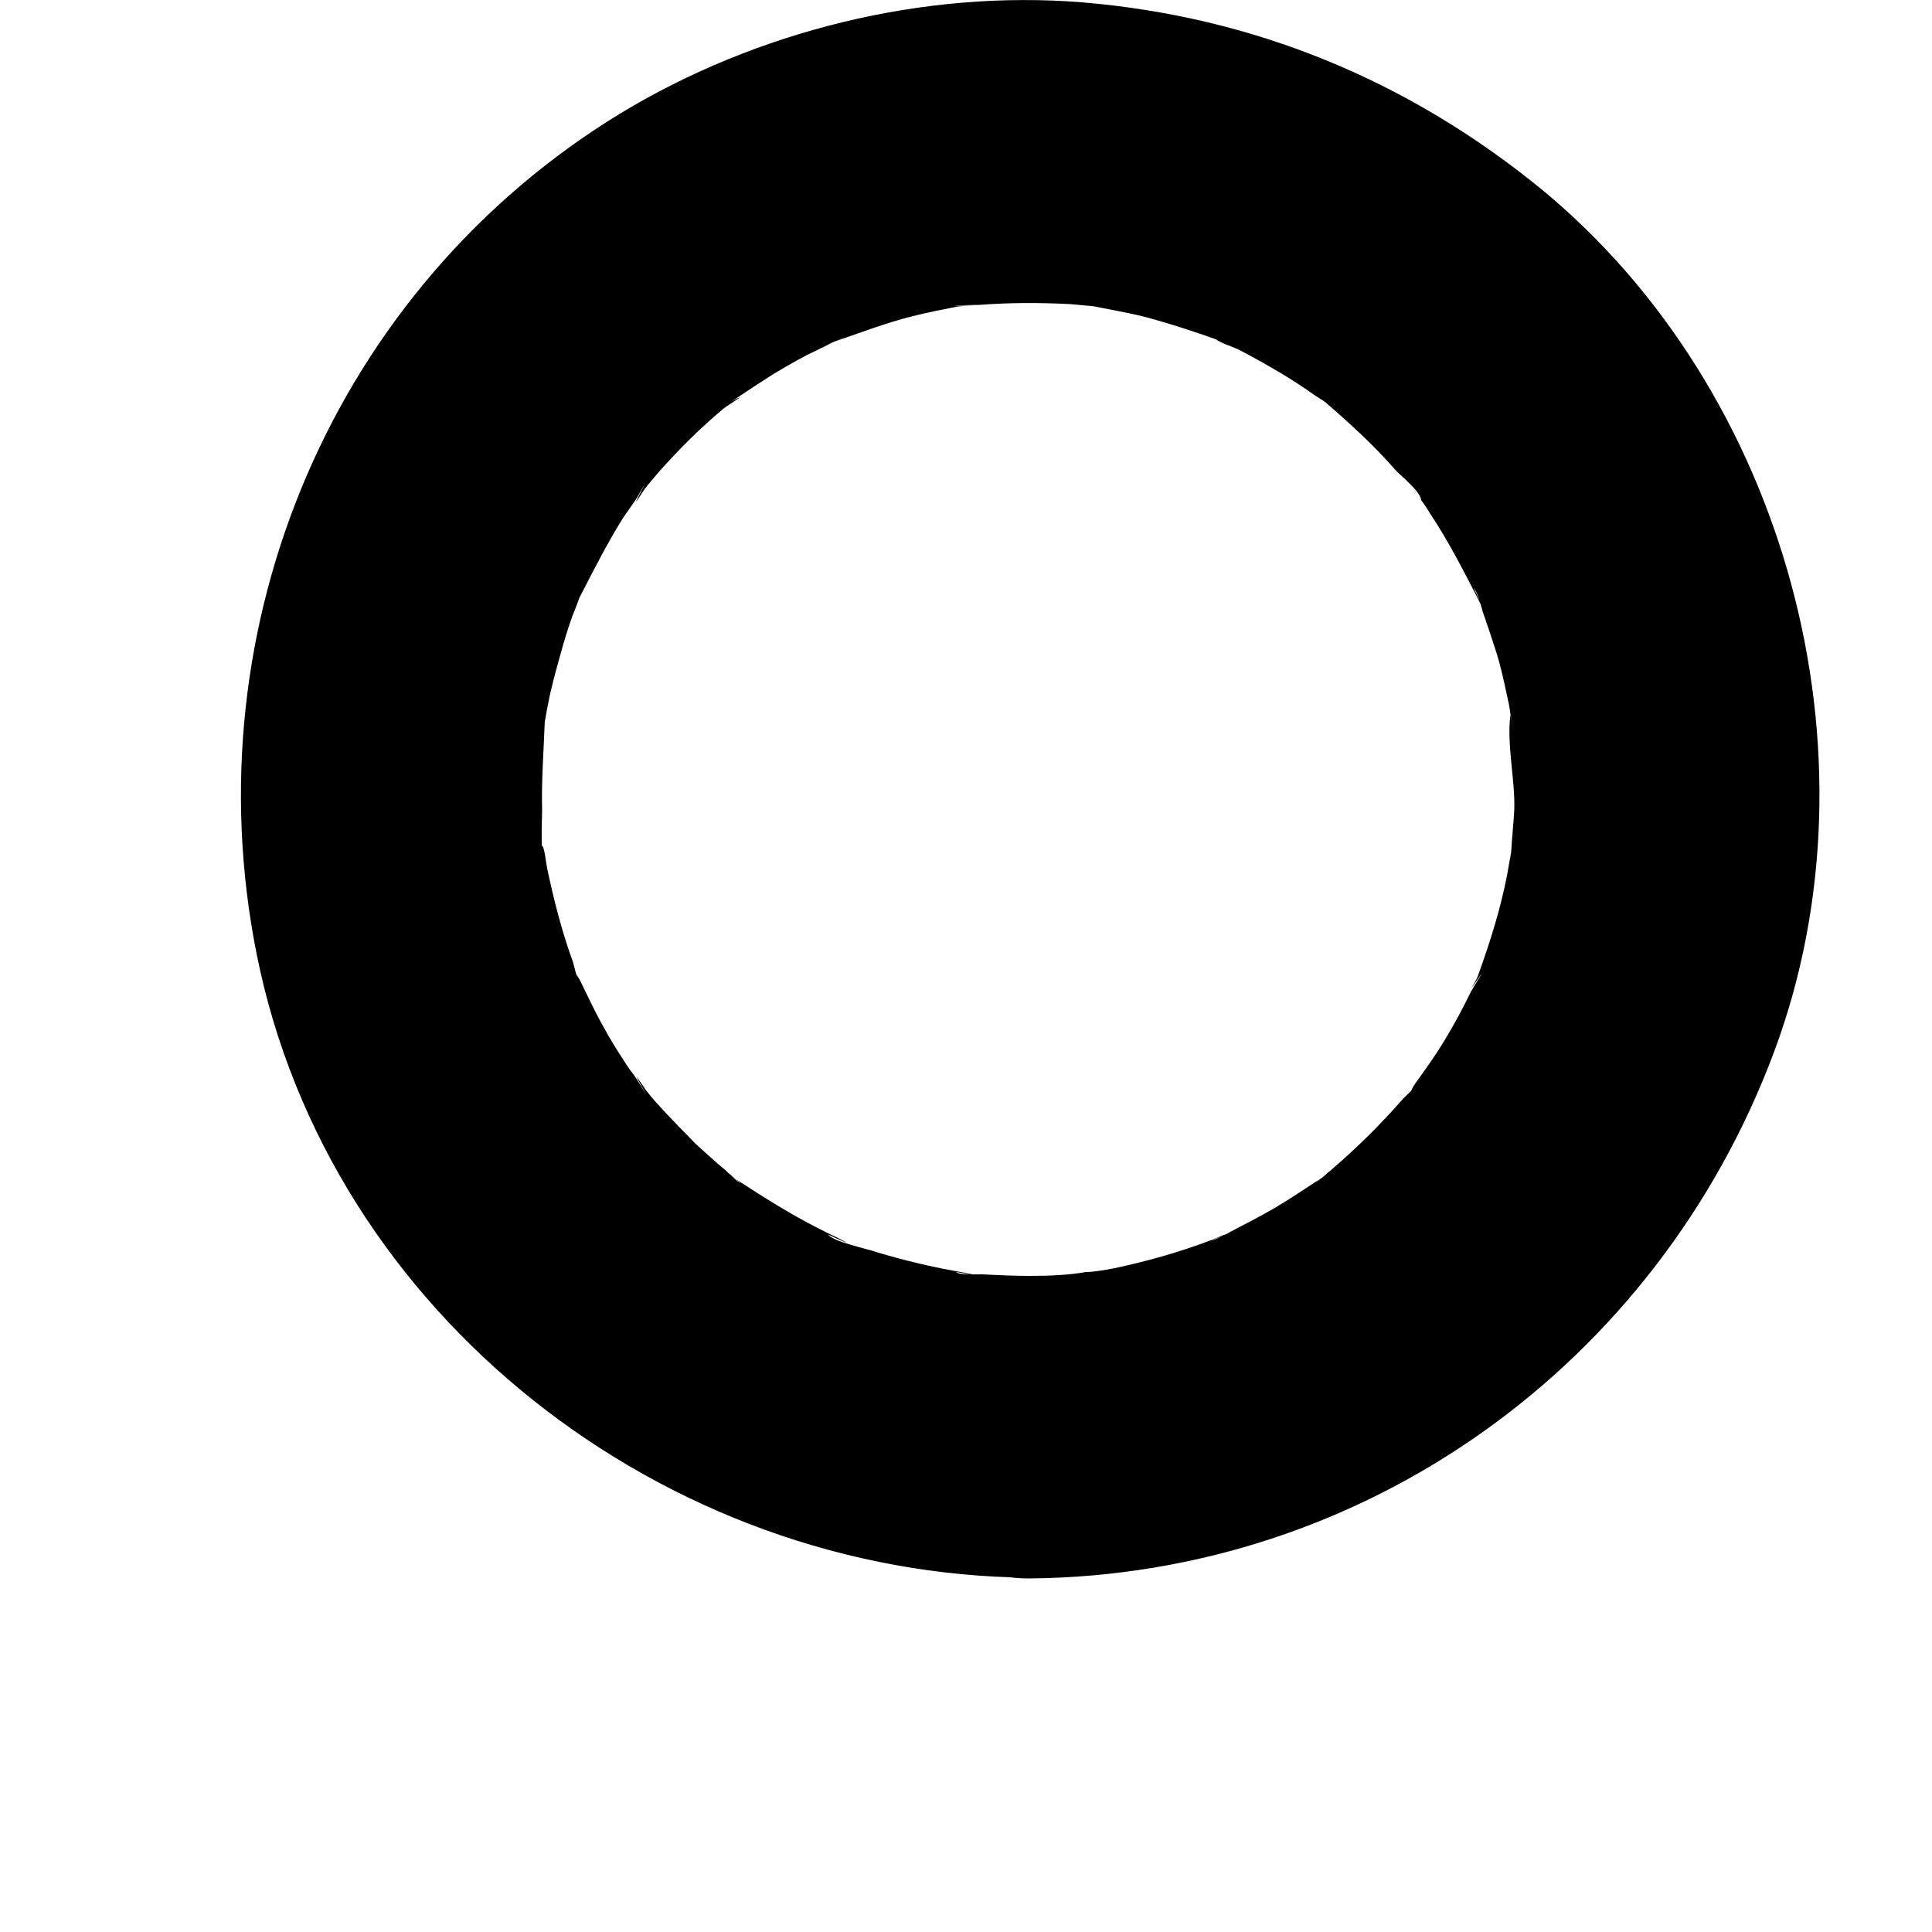
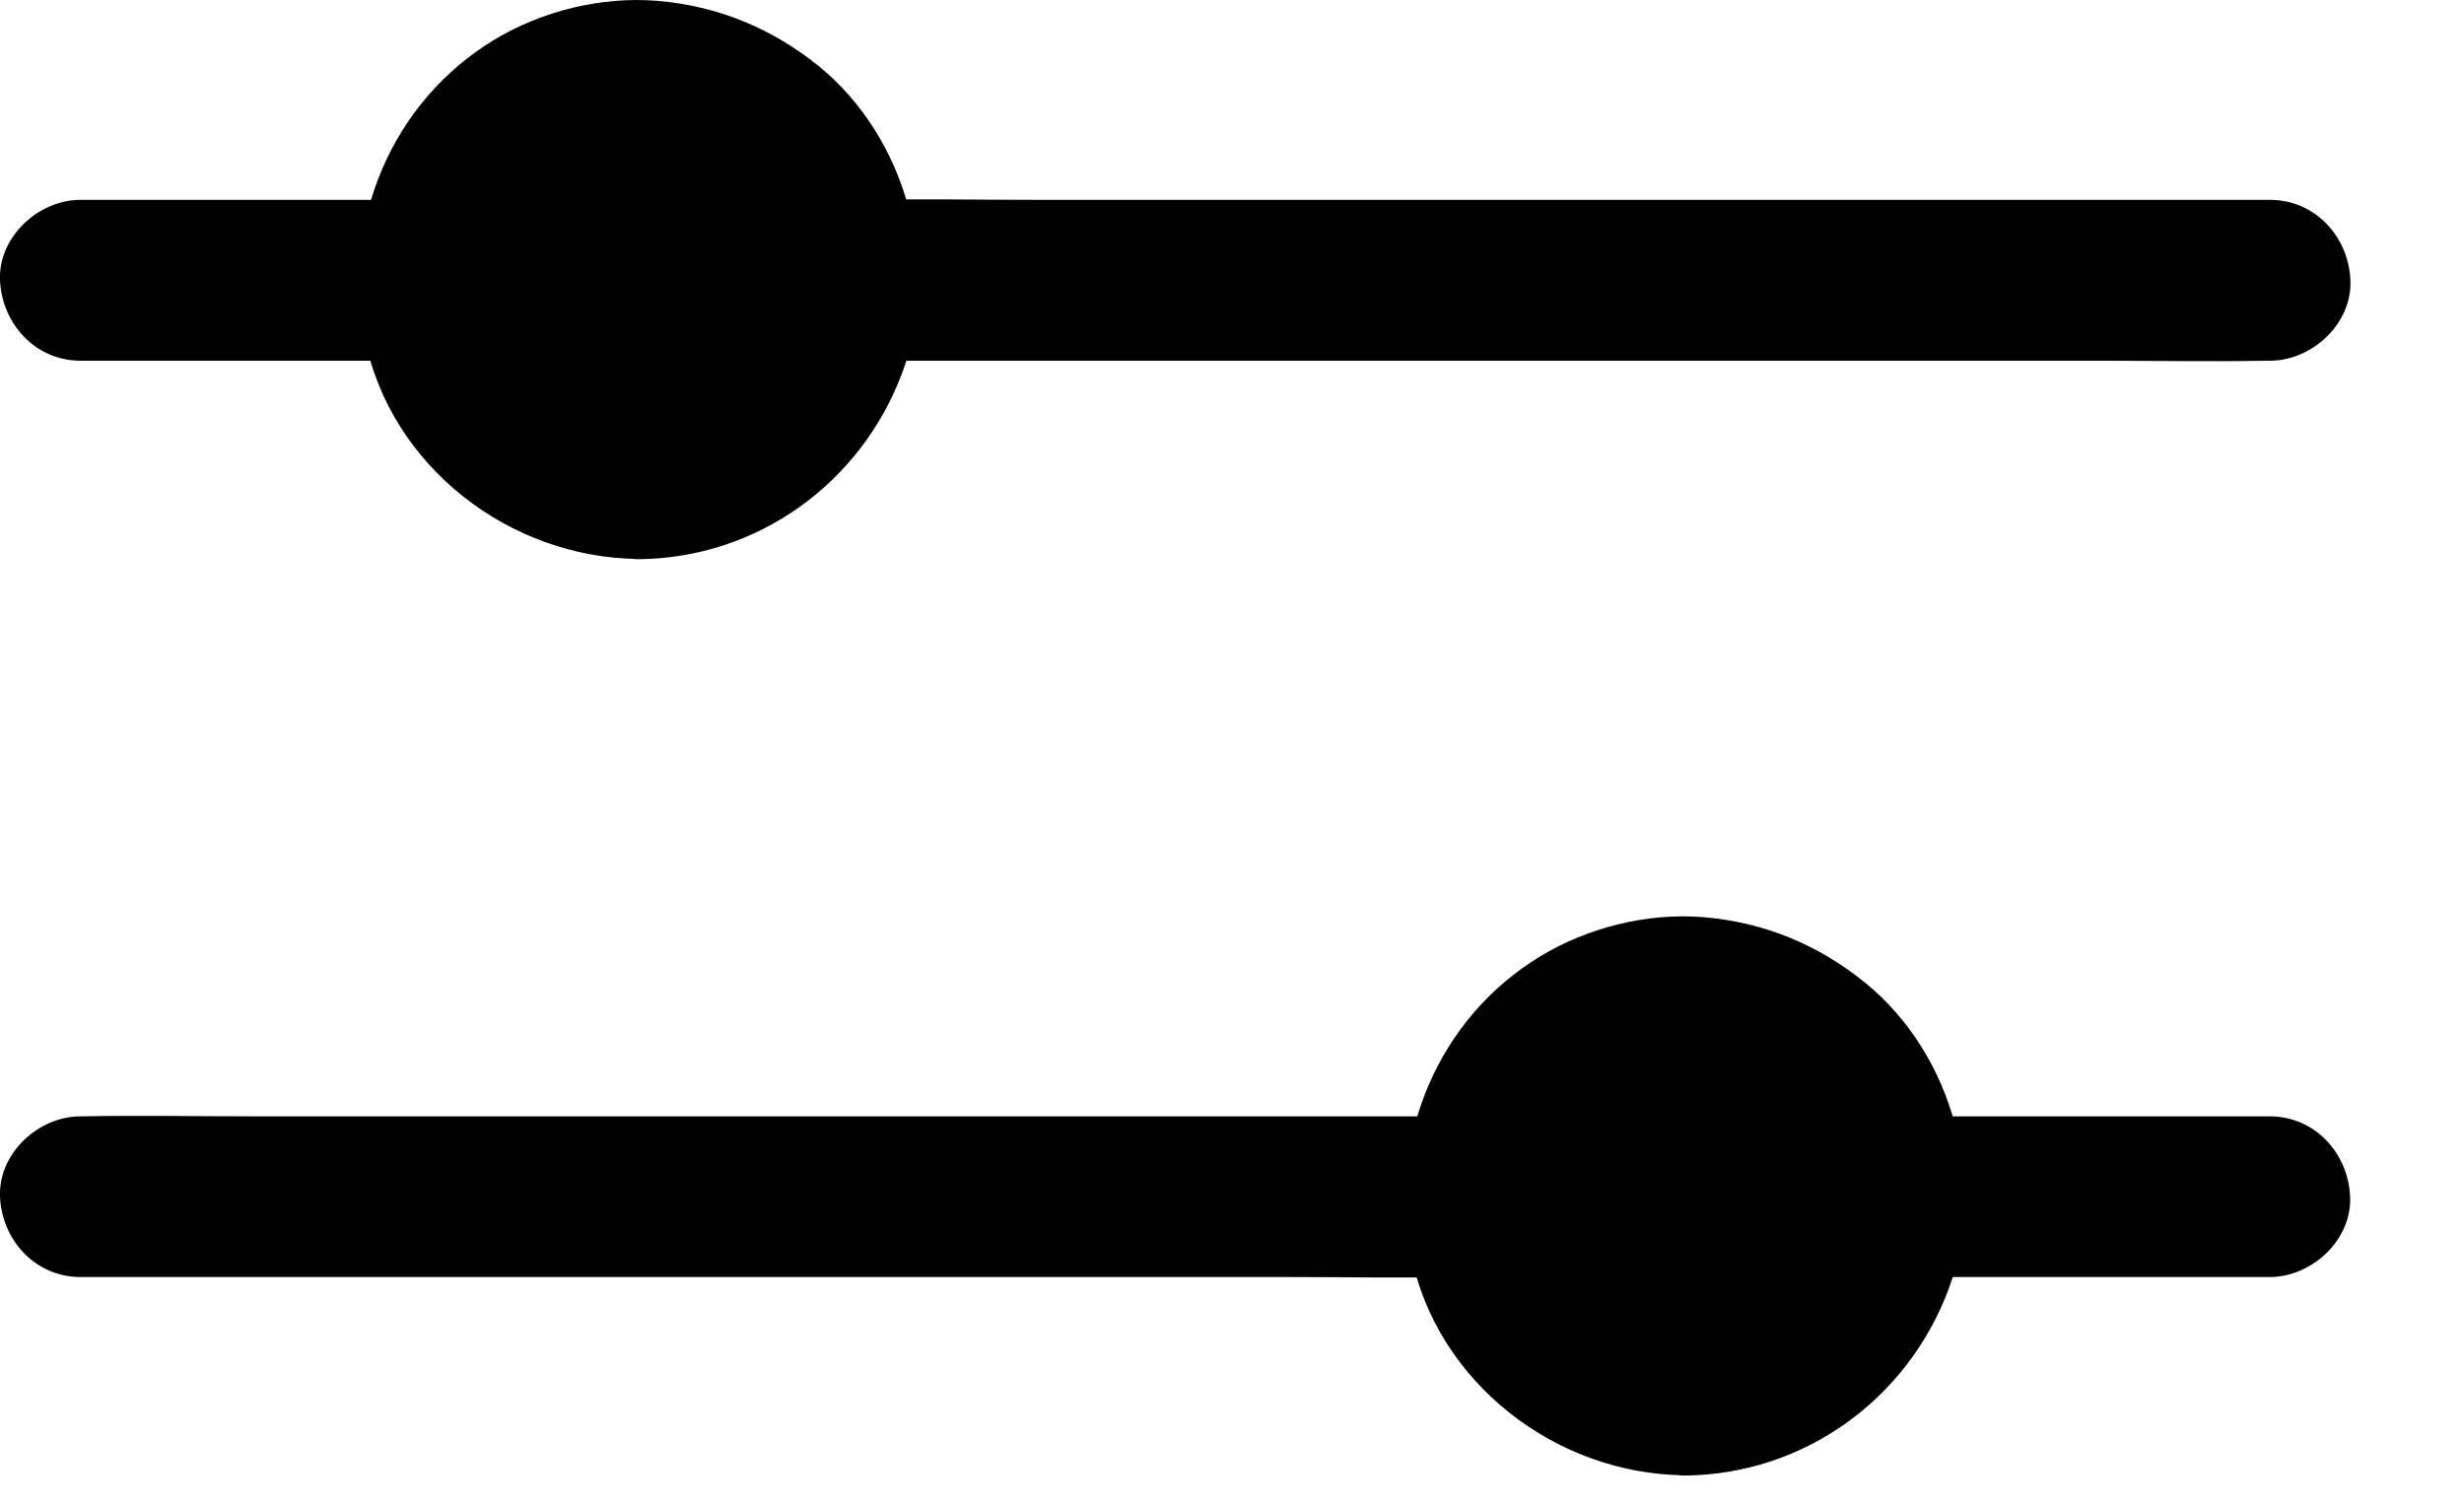
- <svg xmlns="http://www.w3.org/2000/svg" width="5" height="5" viewBox="0 0 5 5" fill="none">
-   <path d="M2.665 3.302C2.624 3.302 2.582 3.3 2.541 3.298C2.529 3.298 2.479 3.3 2.475 3.292C2.475 3.292 2.575 3.31 2.498 3.294C2.42 3.281 2.343 3.263 2.267 3.24C2.245 3.232 2.157 3.214 2.143 3.195C2.145 3.196 2.232 3.236 2.165 3.202C2.149 3.195 2.134 3.187 2.118 3.179C2.045 3.142 1.977 3.099 1.908 3.054C1.904 3.052 1.9 3.048 1.898 3.046C1.865 3.02 1.871 3.026 1.916 3.061C1.91 3.061 1.879 3.03 1.877 3.028C1.851 3.007 1.826 2.983 1.8 2.96C1.773 2.932 1.746 2.905 1.72 2.877C1.706 2.862 1.691 2.846 1.677 2.828C1.667 2.817 1.63 2.756 1.659 2.809C1.691 2.866 1.65 2.795 1.644 2.787C1.634 2.774 1.624 2.76 1.614 2.744C1.595 2.715 1.577 2.686 1.561 2.656C1.54 2.619 1.522 2.58 1.503 2.541C1.479 2.494 1.491 2.549 1.51 2.562C1.497 2.552 1.487 2.504 1.483 2.49C1.457 2.419 1.438 2.347 1.422 2.275C1.418 2.257 1.414 2.239 1.412 2.222C1.401 2.149 1.393 2.218 1.412 2.233C1.397 2.22 1.403 2.122 1.403 2.098C1.401 2.02 1.407 1.944 1.41 1.865C1.414 1.807 1.391 1.965 1.408 1.877C1.412 1.86 1.414 1.842 1.418 1.824C1.426 1.781 1.438 1.738 1.45 1.695C1.459 1.662 1.469 1.629 1.481 1.595C1.489 1.576 1.497 1.554 1.504 1.535C1.522 1.482 1.461 1.623 1.501 1.544C1.536 1.476 1.571 1.407 1.612 1.341C1.622 1.327 1.632 1.312 1.642 1.298C1.648 1.29 1.687 1.22 1.657 1.276C1.628 1.331 1.667 1.265 1.675 1.257C1.687 1.243 1.697 1.231 1.708 1.218C1.759 1.161 1.814 1.106 1.873 1.057C1.883 1.049 1.947 1.01 1.893 1.039C1.844 1.067 1.891 1.041 1.904 1.032C1.936 1.01 1.969 0.989 2 0.969C2.03 0.951 2.059 0.934 2.09 0.918C2.11 0.908 2.13 0.899 2.149 0.889C2.161 0.883 2.173 0.877 2.185 0.873C2.136 0.893 2.124 0.899 2.151 0.887C2.222 0.863 2.29 0.836 2.363 0.818C2.402 0.808 2.441 0.801 2.48 0.793C2.498 0.791 2.553 0.789 2.494 0.791C2.428 0.791 2.522 0.789 2.535 0.789C2.614 0.783 2.69 0.783 2.769 0.787C2.792 0.789 2.814 0.791 2.835 0.793C2.89 0.797 2.757 0.779 2.812 0.789C2.861 0.799 2.908 0.807 2.955 0.818C3.023 0.836 3.088 0.857 3.155 0.881C3.237 0.91 3.098 0.848 3.145 0.877C3.162 0.889 3.184 0.895 3.204 0.904C3.243 0.924 3.28 0.945 3.317 0.967C3.347 0.985 3.376 1.004 3.404 1.024C3.404 1.024 3.445 1.049 3.445 1.053C3.443 1.034 3.382 1 3.437 1.047C3.498 1.1 3.558 1.155 3.611 1.216C3.627 1.233 3.676 1.272 3.678 1.294C3.668 1.28 3.658 1.268 3.649 1.255C3.656 1.265 3.664 1.276 3.672 1.286C3.682 1.3 3.692 1.313 3.701 1.329C3.747 1.398 3.784 1.47 3.821 1.542C3.854 1.609 3.815 1.521 3.813 1.521C3.823 1.529 3.833 1.568 3.837 1.582C3.85 1.619 3.862 1.656 3.874 1.693C3.884 1.726 3.892 1.762 3.899 1.795C3.903 1.813 3.907 1.83 3.909 1.848C3.913 1.865 3.915 1.883 3.917 1.901C3.915 1.883 3.913 1.867 3.909 1.85C3.899 1.926 3.921 2.016 3.919 2.094C3.917 2.132 3.913 2.167 3.911 2.204C3.905 2.294 3.925 2.136 3.913 2.194C3.909 2.216 3.905 2.237 3.901 2.261C3.884 2.351 3.856 2.439 3.825 2.525C3.819 2.543 3.79 2.582 3.821 2.539C3.856 2.488 3.809 2.56 3.803 2.574C3.784 2.613 3.764 2.65 3.741 2.688C3.717 2.729 3.69 2.766 3.662 2.805C3.633 2.85 3.676 2.807 3.678 2.787C3.678 2.803 3.637 2.836 3.629 2.846C3.572 2.911 3.511 2.971 3.447 3.026C3.439 3.032 3.413 3.057 3.407 3.059C3.451 3.028 3.458 3.02 3.435 3.038C3.425 3.046 3.413 3.054 3.404 3.059C3.368 3.083 3.333 3.106 3.296 3.128C3.259 3.149 3.221 3.169 3.182 3.189C3.184 3.189 3.139 3.212 3.135 3.21C3.19 3.189 3.196 3.185 3.157 3.2C3.149 3.204 3.141 3.206 3.133 3.21C3.051 3.241 2.966 3.265 2.88 3.283C2.859 3.287 2.837 3.29 2.814 3.294C2.784 3.298 2.796 3.298 2.851 3.288C2.837 3.29 2.823 3.292 2.81 3.292C2.765 3.3 2.716 3.302 2.665 3.302C2.459 3.304 2.263 3.48 2.273 3.694C2.283 3.905 2.445 4.087 2.665 4.085C3.533 4.077 4.289 3.531 4.591 2.723C4.879 1.952 4.624 1.01 3.986 0.487C3.643 0.208 3.245 0.043 2.8 0.006C2.39 -0.027 1.959 0.08 1.608 0.292C0.864 0.744 0.495 1.619 0.664 2.468C0.85 3.404 1.72 4.075 2.663 4.083C2.869 4.085 3.064 3.901 3.055 3.692C3.047 3.48 2.884 3.304 2.665 3.302Z" fill="black" />
+ <svg xmlns="http://www.w3.org/2000/svg" width="18" height="11" viewBox="0 0 18 11" fill="none">
+   <path d="M6.311 2.635C6.654 2.635 6.997 2.635 7.34 2.635C8.155 2.635 8.972 2.635 9.788 2.635C10.773 2.635 11.761 2.635 12.747 2.635C13.605 2.635 14.464 2.635 15.322 2.635C15.736 2.635 16.151 2.643 16.565 2.635C16.57 2.635 16.576 2.635 16.582 2.635C16.89 2.635 17.184 2.365 17.17 2.047C17.157 1.728 16.912 1.46 16.582 1.46C16.239 1.46 15.896 1.46 15.553 1.46C14.738 1.46 13.921 1.46 13.106 1.46C12.12 1.46 11.132 1.46 10.146 1.46C9.288 1.46 8.429 1.46 7.571 1.46C7.158 1.46 6.742 1.452 6.329 1.46C6.323 1.46 6.317 1.46 6.311 1.46C6.003 1.46 5.709 1.73 5.723 2.047C5.737 2.367 5.982 2.635 6.311 2.635Z" fill="black" />
+   <path d="M0.588 2.635C1.298 2.635 2.007 2.635 2.717 2.635C2.817 2.635 2.919 2.635 3.019 2.635C3.326 2.635 3.62 2.365 3.606 2.047C3.593 1.728 3.348 1.46 3.019 1.46C2.309 1.46 1.6 1.46 0.89 1.46C0.79 1.46 0.688 1.46 0.588 1.46C0.281 1.46 -0.013 1.73 0 2.047C0.014 2.366 0.259 2.635 0.588 2.635Z" fill="black" />
+   <path d="M4.665 3.694C5.577 3.694 6.317 2.955 6.317 2.044C6.317 1.132 5.577 0.394 4.665 0.394C3.752 0.394 3.013 1.132 3.013 2.044C3.013 2.955 3.752 3.694 4.665 3.694Z" fill="black" />
+   <path d="M4.665 3.302C4.624 3.302 4.582 3.3 4.541 3.298C4.529 3.298 4.479 3.3 4.475 3.292C4.475 3.292 4.575 3.31 4.498 3.294C4.42 3.281 4.343 3.263 4.267 3.24C4.245 3.232 4.157 3.214 4.143 3.195C4.145 3.196 4.232 3.236 4.165 3.202C4.149 3.195 4.134 3.187 4.118 3.179C4.045 3.142 3.977 3.099 3.908 3.054C3.904 3.052 3.9 3.048 3.898 3.046C3.865 3.02 3.871 3.026 3.916 3.061C3.91 3.061 3.879 3.03 3.877 3.028C3.851 3.007 3.826 2.983 3.8 2.96C3.773 2.932 3.746 2.905 3.72 2.877C3.706 2.862 3.691 2.846 3.677 2.828C3.667 2.817 3.63 2.756 3.659 2.809C3.691 2.866 3.65 2.795 3.644 2.787C3.634 2.774 3.624 2.76 3.614 2.744C3.595 2.715 3.577 2.686 3.561 2.656C3.54 2.619 3.522 2.58 3.503 2.541C3.479 2.494 3.491 2.549 3.51 2.562C3.497 2.552 3.487 2.504 3.483 2.49C3.457 2.419 3.438 2.347 3.422 2.275C3.418 2.257 3.414 2.239 3.412 2.222C3.401 2.149 3.393 2.218 3.412 2.233C3.397 2.22 3.403 2.122 3.403 2.098C3.401 2.02 3.406 1.944 3.41 1.865C3.414 1.807 3.391 1.965 3.408 1.877C3.412 1.86 3.414 1.842 3.418 1.824C3.426 1.781 3.438 1.738 3.45 1.695C3.459 1.662 3.469 1.629 3.481 1.595C3.489 1.576 3.497 1.554 3.504 1.535C3.522 1.482 3.461 1.623 3.501 1.544C3.536 1.476 3.571 1.407 3.612 1.341C3.622 1.327 3.632 1.312 3.642 1.298C3.648 1.29 3.687 1.22 3.657 1.276C3.628 1.331 3.667 1.265 3.675 1.257C3.687 1.243 3.697 1.231 3.708 1.218C3.759 1.161 3.814 1.106 3.873 1.057C3.883 1.049 3.947 1.01 3.893 1.039C3.844 1.067 3.891 1.041 3.904 1.032C3.936 1.01 3.969 0.989 4 0.969C4.03 0.951 4.059 0.934 4.09 0.918C4.11 0.908 4.13 0.899 4.149 0.889C4.161 0.883 4.173 0.877 4.185 0.873C4.136 0.893 4.124 0.899 4.151 0.887C4.222 0.863 4.29 0.836 4.363 0.818C4.402 0.808 4.441 0.801 4.48 0.793C4.498 0.791 4.553 0.789 4.494 0.791C4.428 0.791 4.522 0.789 4.535 0.789C4.614 0.783 4.69 0.783 4.769 0.787C4.792 0.789 4.814 0.791 4.835 0.793C4.89 0.797 4.757 0.779 4.812 0.789C4.861 0.799 4.908 0.807 4.955 0.818C5.023 0.836 5.088 0.857 5.155 0.881C5.237 0.91 5.098 0.848 5.145 0.877C5.162 0.889 5.184 0.895 5.204 0.904C5.243 0.924 5.28 0.945 5.317 0.967C5.347 0.985 5.376 1.004 5.404 1.024C5.404 1.024 5.445 1.049 5.445 1.053C5.443 1.034 5.382 1 5.437 1.047C5.498 1.1 5.558 1.155 5.611 1.216C5.627 1.233 5.676 1.272 5.678 1.294C5.668 1.28 5.658 1.268 5.649 1.255C5.656 1.265 5.664 1.276 5.672 1.286C5.682 1.3 5.692 1.313 5.701 1.329C5.747 1.398 5.784 1.47 5.821 1.542C5.854 1.609 5.815 1.521 5.813 1.521C5.823 1.529 5.833 1.568 5.837 1.582C5.85 1.619 5.862 1.656 5.874 1.693C5.884 1.726 5.892 1.762 5.899 1.795C5.903 1.813 5.907 1.83 5.909 1.848C5.913 1.865 5.915 1.883 5.917 1.901C5.915 1.883 5.913 1.867 5.909 1.85C5.899 1.926 5.921 2.016 5.919 2.094C5.917 2.132 5.913 2.167 5.911 2.204C5.905 2.294 5.925 2.136 5.913 2.194C5.909 2.216 5.905 2.237 5.901 2.261C5.884 2.351 5.856 2.439 5.825 2.525C5.819 2.543 5.79 2.582 5.821 2.539C5.856 2.488 5.809 2.56 5.803 2.574C5.784 2.613 5.764 2.65 5.741 2.688C5.717 2.729 5.69 2.766 5.662 2.805C5.633 2.85 5.676 2.807 5.678 2.787C5.678 2.803 5.637 2.836 5.629 2.846C5.572 2.911 5.511 2.971 5.447 3.026C5.439 3.032 5.413 3.057 5.407 3.059C5.451 3.028 5.458 3.02 5.435 3.038C5.425 3.046 5.413 3.054 5.404 3.059C5.368 3.083 5.333 3.106 5.296 3.128C5.259 3.149 5.221 3.169 5.182 3.189C5.184 3.189 5.139 3.212 5.135 3.21C5.19 3.189 5.196 3.185 5.157 3.2C5.149 3.204 5.141 3.206 5.133 3.21C5.051 3.241 4.966 3.265 4.88 3.283C4.859 3.287 4.837 3.29 4.814 3.294C4.784 3.298 4.796 3.298 4.851 3.288C4.837 3.29 4.823 3.292 4.81 3.292C4.765 3.3 4.716 3.302 4.665 3.302C4.459 3.304 4.263 3.48 4.273 3.694C4.283 3.905 4.445 4.087 4.665 4.085C5.533 4.077 6.289 3.531 6.591 2.723C6.879 1.952 6.624 1.01 5.986 0.487C5.643 0.208 5.245 0.043 4.8 0.006C4.39 -0.027 3.959 0.08 3.608 0.292C2.864 0.744 2.495 1.619 2.664 2.468C2.85 3.404 3.72 4.075 4.663 4.083C4.869 4.085 5.064 3.901 5.055 3.692C5.047 3.48 4.884 3.304 4.665 3.302Z" fill="black" />
+   <path d="M13.954 9.329C14.722 9.329 15.491 9.329 16.257 9.329C16.365 9.329 16.473 9.329 16.58 9.329C16.888 9.329 17.182 9.059 17.168 8.742C17.154 8.423 16.91 8.155 16.58 8.155C15.812 8.155 15.044 8.155 14.277 8.155C14.17 8.155 14.062 8.155 13.954 8.155C13.646 8.155 13.352 8.425 13.366 8.742C13.38 9.061 13.625 9.329 13.954 9.329Z" fill="black" />
+   <path d="M0.588 9.329C0.924 9.329 1.261 9.329 1.596 9.329C2.395 9.329 3.195 9.329 3.995 9.329C4.965 9.329 5.935 9.329 6.905 9.329C7.744 9.329 8.582 9.329 9.421 9.329C9.829 9.329 10.236 9.337 10.644 9.329C10.65 9.329 10.656 9.329 10.662 9.329C10.97 9.329 11.263 9.059 11.25 8.742C11.236 8.423 10.991 8.155 10.662 8.155C10.327 8.155 9.99 8.155 9.654 8.155C8.855 8.155 8.055 8.155 7.256 8.155C6.286 8.155 5.315 8.155 4.345 8.155C3.507 8.155 2.668 8.155 1.829 8.155C1.421 8.155 1.014 8.147 0.606 8.155C0.6 8.155 0.594 8.155 0.588 8.155C0.281 8.155 -0.013 8.425 0 8.742C0.014 9.061 0.259 9.329 0.588 9.329Z" fill="black" />
+   <path d="M12.308 10.388C13.221 10.388 13.96 9.649 13.96 8.738C13.96 7.826 13.221 7.088 12.308 7.088C11.396 7.088 10.656 7.826 10.656 8.738C10.656 9.649 11.396 10.388 12.308 10.388Z" fill="black" />
+   <path d="M12.308 9.996C12.267 9.996 12.226 9.994 12.185 9.992C12.173 9.992 12.122 9.994 12.118 9.986C12.118 9.986 12.218 10.004 12.142 9.988C12.063 9.975 11.987 9.957 11.91 9.934C11.889 9.926 11.8 9.908 11.787 9.889C11.789 9.891 11.875 9.93 11.808 9.896C11.793 9.889 11.777 9.881 11.761 9.873C11.689 9.836 11.62 9.793 11.552 9.748C11.548 9.746 11.544 9.742 11.542 9.74C11.508 9.714 11.514 9.72 11.559 9.755C11.554 9.755 11.522 9.724 11.52 9.722C11.495 9.701 11.469 9.677 11.444 9.654C11.416 9.626 11.389 9.599 11.364 9.572C11.35 9.556 11.334 9.54 11.32 9.523C11.311 9.511 11.273 9.45 11.303 9.503C11.334 9.56 11.293 9.489 11.287 9.481C11.277 9.468 11.268 9.454 11.258 9.438C11.238 9.409 11.22 9.38 11.205 9.35C11.183 9.313 11.166 9.274 11.146 9.235C11.122 9.188 11.134 9.243 11.154 9.256C11.14 9.247 11.13 9.198 11.126 9.184C11.101 9.113 11.081 9.041 11.066 8.969C11.062 8.951 11.058 8.933 11.056 8.916C11.044 8.843 11.036 8.912 11.056 8.928C11.04 8.914 11.046 8.816 11.046 8.792C11.044 8.714 11.05 8.638 11.054 8.56C11.058 8.501 11.034 8.659 11.052 8.571C11.056 8.554 11.058 8.536 11.062 8.518C11.069 8.475 11.081 8.432 11.093 8.389C11.103 8.356 11.113 8.323 11.124 8.289C11.132 8.27 11.14 8.248 11.148 8.229C11.166 8.176 11.105 8.317 11.144 8.239C11.179 8.17 11.215 8.102 11.256 8.035C11.265 8.021 11.275 8.006 11.285 7.992C11.291 7.984 11.33 7.914 11.301 7.97C11.271 8.025 11.311 7.959 11.318 7.951C11.33 7.937 11.34 7.925 11.352 7.912C11.403 7.855 11.458 7.8 11.516 7.751C11.526 7.743 11.591 7.704 11.536 7.734C11.487 7.761 11.534 7.735 11.548 7.726C11.579 7.704 11.612 7.683 11.644 7.663C11.673 7.645 11.703 7.628 11.734 7.612C11.754 7.602 11.773 7.593 11.793 7.583C11.805 7.577 11.816 7.571 11.828 7.567C11.779 7.587 11.767 7.593 11.795 7.581C11.865 7.557 11.934 7.53 12.006 7.512C12.046 7.503 12.085 7.495 12.124 7.487C12.142 7.485 12.196 7.483 12.138 7.485C12.071 7.485 12.165 7.483 12.179 7.483C12.257 7.477 12.334 7.477 12.412 7.481C12.435 7.483 12.457 7.485 12.479 7.487C12.534 7.491 12.4 7.473 12.455 7.483C12.504 7.493 12.551 7.501 12.598 7.512C12.667 7.53 12.731 7.551 12.798 7.575C12.88 7.604 12.741 7.542 12.788 7.571C12.806 7.583 12.828 7.589 12.847 7.598C12.886 7.618 12.924 7.64 12.961 7.661C12.99 7.679 13.02 7.698 13.047 7.718C13.047 7.718 13.088 7.743 13.088 7.747C13.086 7.728 13.025 7.694 13.08 7.741C13.141 7.794 13.202 7.849 13.255 7.91C13.27 7.927 13.319 7.966 13.321 7.988C13.312 7.974 13.302 7.963 13.292 7.949C13.3 7.959 13.308 7.97 13.316 7.98C13.325 7.994 13.335 8.008 13.345 8.023C13.39 8.092 13.427 8.164 13.464 8.237C13.498 8.303 13.459 8.215 13.457 8.215C13.466 8.223 13.476 8.262 13.48 8.276C13.494 8.313 13.506 8.35 13.517 8.387C13.527 8.421 13.535 8.456 13.543 8.489C13.547 8.507 13.551 8.524 13.553 8.542C13.556 8.56 13.559 8.577 13.56 8.595C13.559 8.577 13.556 8.562 13.553 8.544C13.543 8.62 13.564 8.71 13.562 8.789C13.56 8.826 13.556 8.861 13.555 8.898C13.549 8.988 13.568 8.83 13.556 8.888C13.553 8.91 13.549 8.931 13.545 8.955C13.527 9.045 13.5 9.133 13.468 9.219C13.462 9.237 13.433 9.276 13.464 9.233C13.5 9.182 13.453 9.254 13.447 9.268C13.427 9.307 13.408 9.344 13.384 9.382C13.361 9.423 13.333 9.46 13.306 9.499C13.276 9.544 13.319 9.501 13.321 9.481C13.321 9.497 13.28 9.53 13.272 9.54C13.216 9.605 13.155 9.665 13.09 9.72C13.082 9.726 13.057 9.752 13.051 9.754C13.094 9.722 13.102 9.714 13.078 9.732C13.069 9.74 13.057 9.748 13.047 9.754C13.012 9.777 12.976 9.801 12.939 9.822C12.902 9.844 12.865 9.863 12.825 9.883C12.828 9.883 12.782 9.906 12.778 9.904C12.833 9.883 12.839 9.879 12.8 9.894C12.792 9.898 12.784 9.9 12.777 9.904C12.694 9.936 12.61 9.959 12.524 9.977C12.502 9.981 12.481 9.985 12.457 9.988C12.428 9.992 12.439 9.992 12.494 9.983C12.481 9.985 12.467 9.986 12.453 9.986C12.408 9.994 12.359 9.996 12.308 9.996C12.102 9.998 11.906 10.174 11.916 10.388C11.926 10.599 12.089 10.781 12.308 10.779C13.176 10.771 13.933 10.225 14.235 9.417C14.523 8.646 14.268 7.704 13.629 7.182C13.286 6.902 12.888 6.737 12.443 6.7C12.034 6.667 11.603 6.774 11.252 6.986C10.507 7.438 10.139 8.313 10.307 9.162C10.493 10.098 11.364 10.769 12.306 10.777C12.512 10.779 12.708 10.595 12.698 10.386C12.69 10.174 12.528 9.998 12.308 9.996Z" fill="black" />
</svg>
